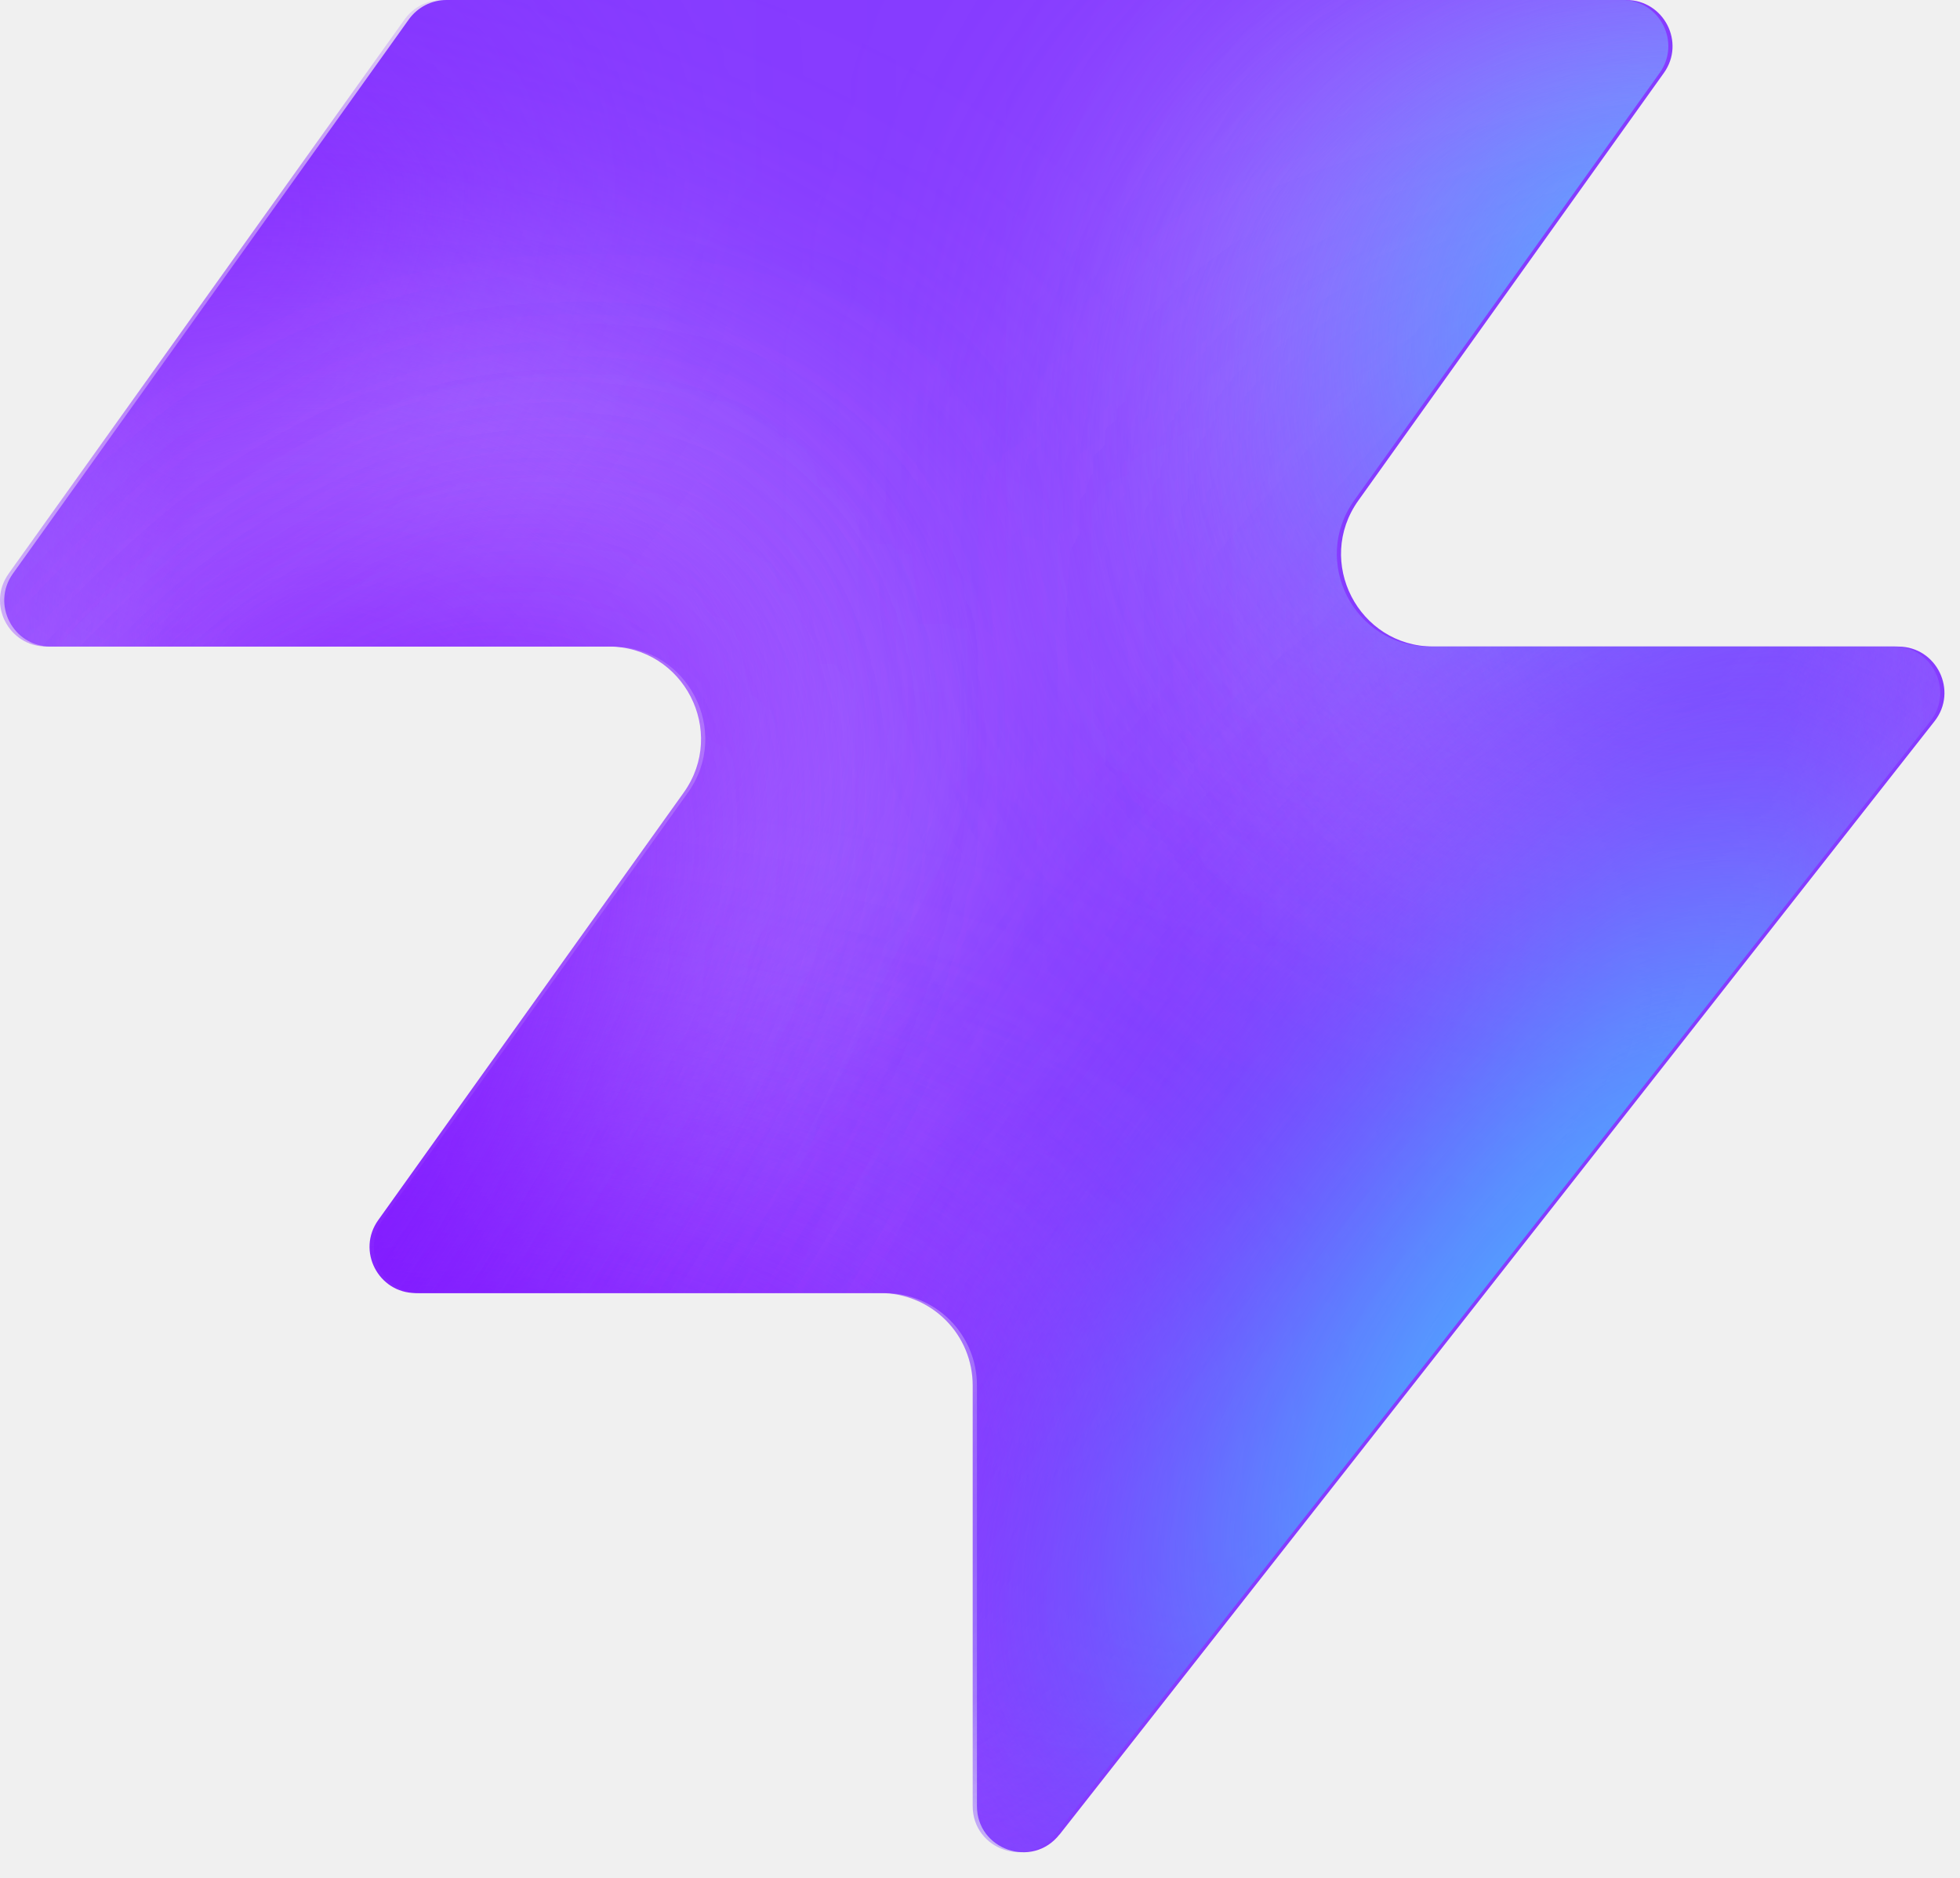
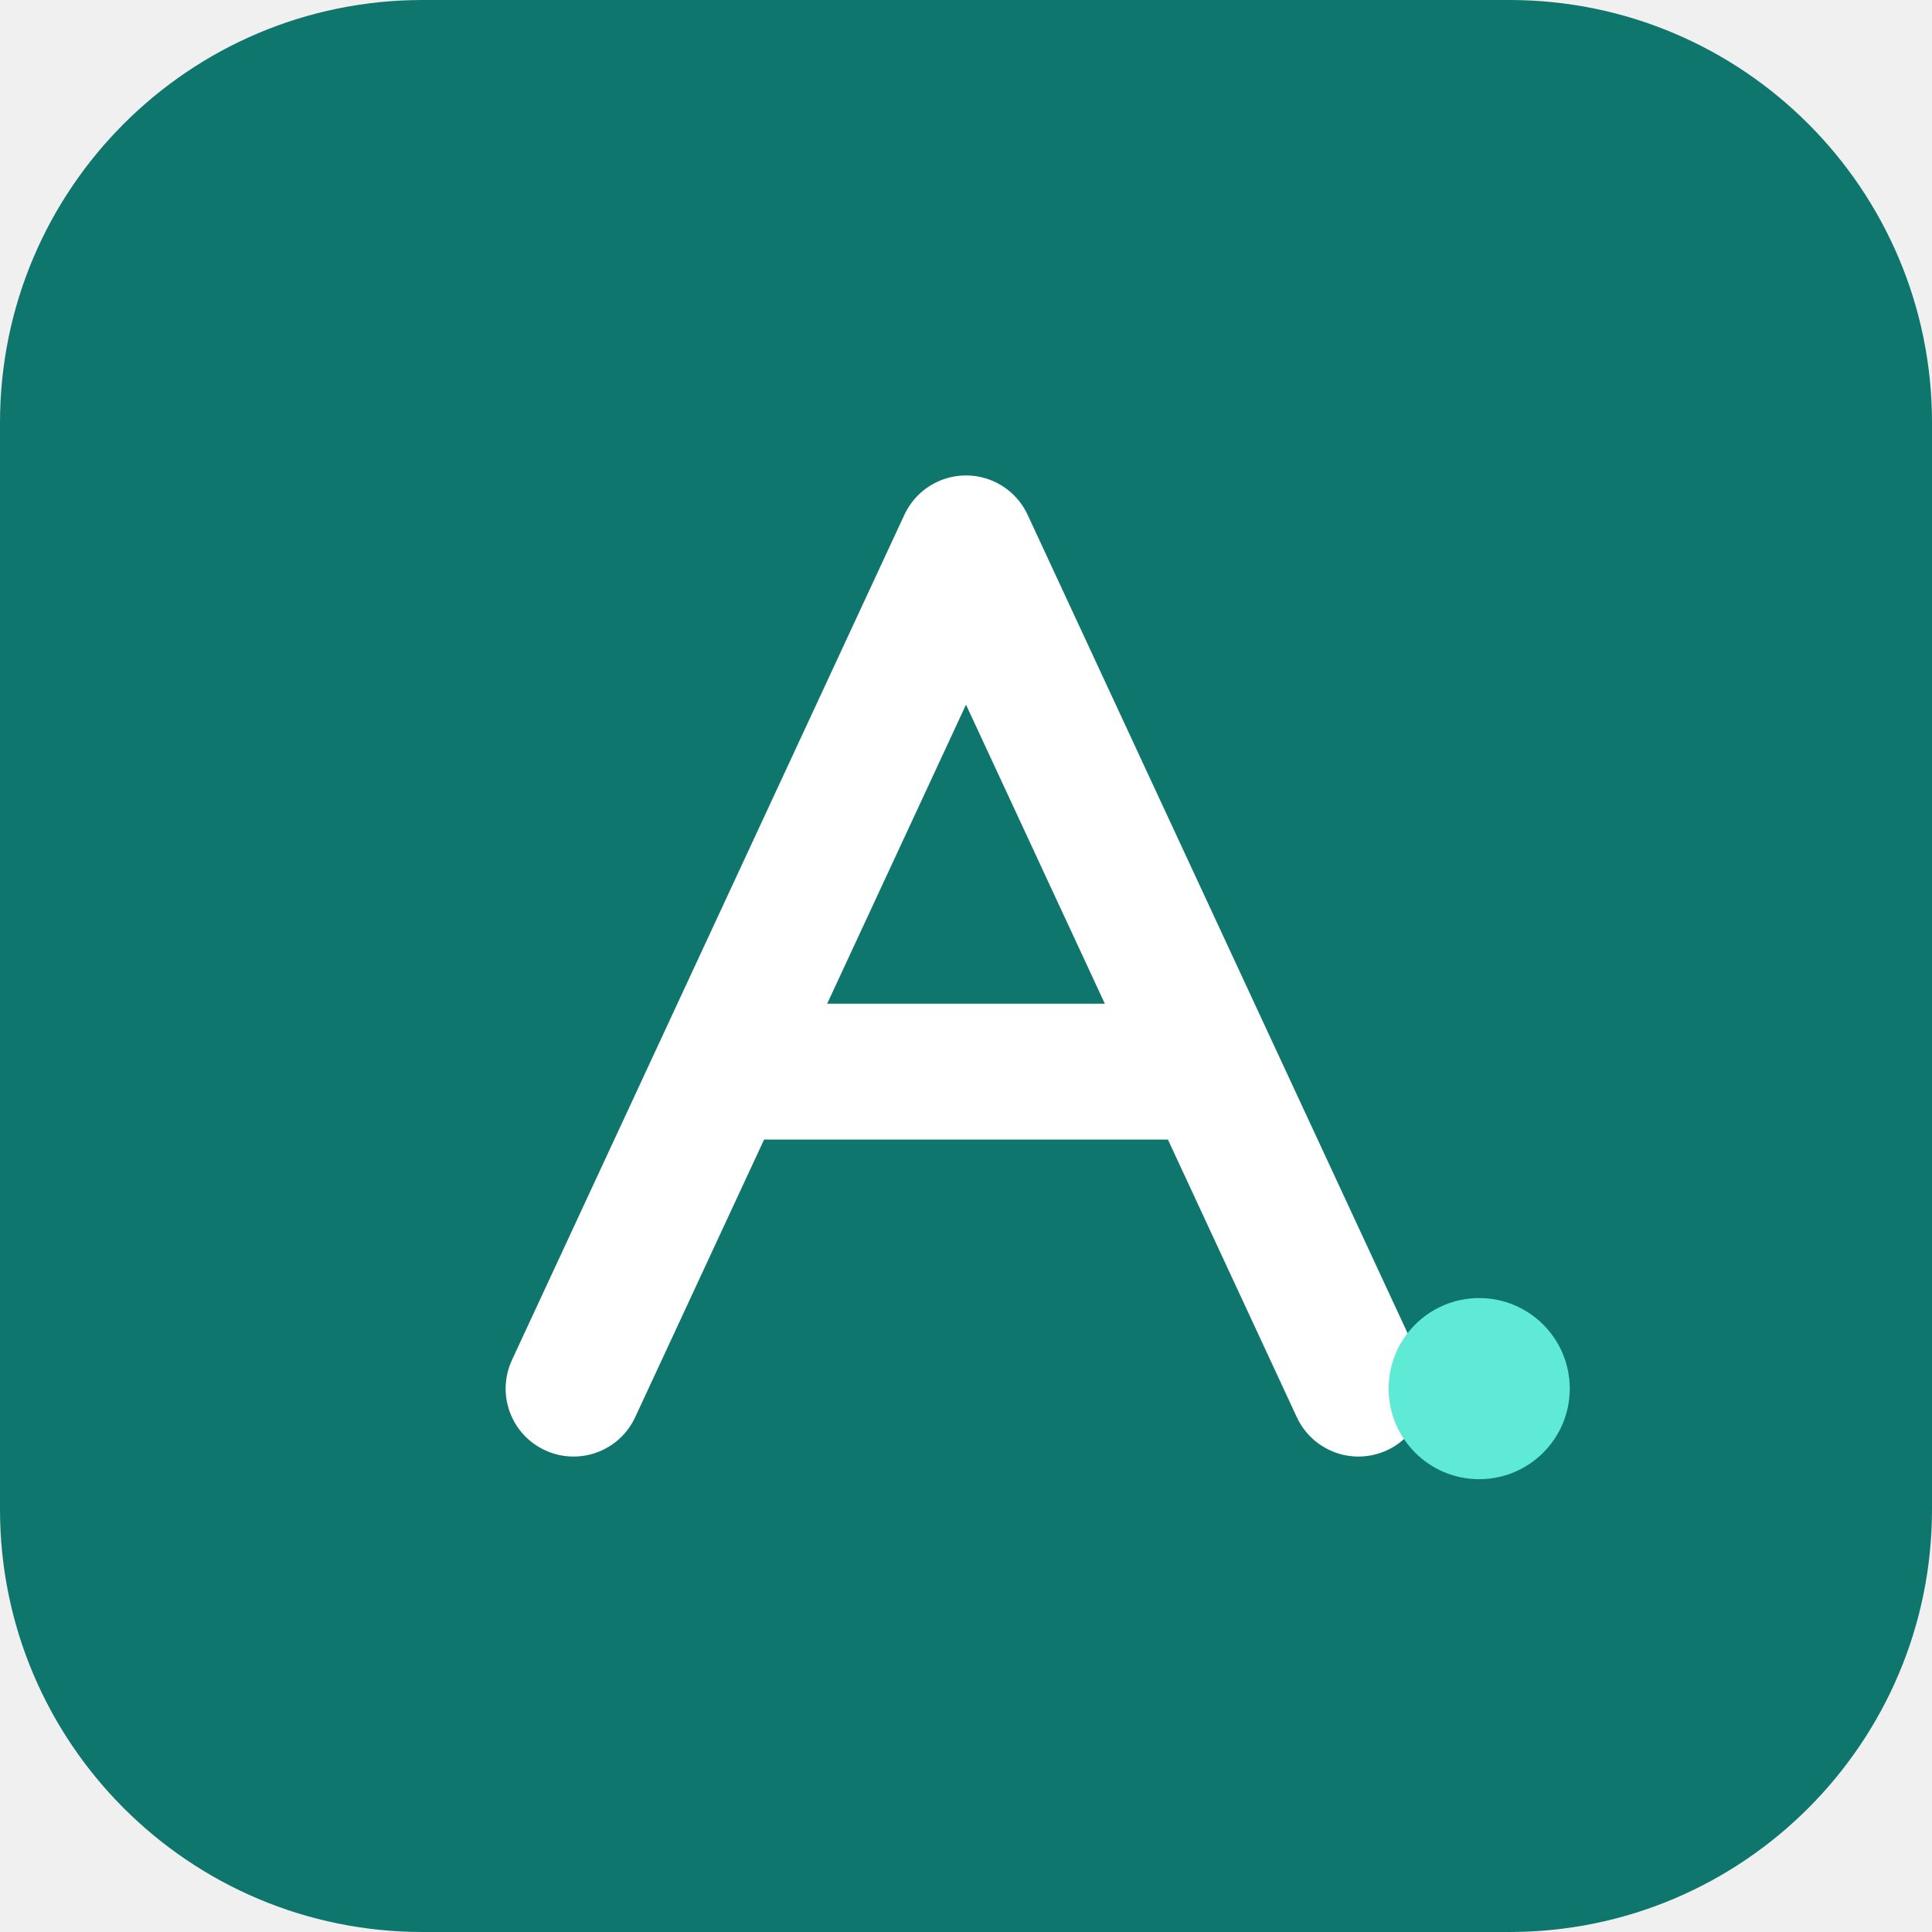
- <svg xmlns="http://www.w3.org/2000/svg" width="48" height="46" fill="none" viewBox="0 0 48 46">
-   <path fill="#863bff" d="M25.946 44.938c-.664.845-2.021.375-2.021-.698V33.937a2.26 2.26 0 0 0-2.262-2.262H10.287c-.92 0-1.456-1.04-.92-1.788l7.48-10.471c1.07-1.497 0-3.578-1.842-3.578H1.237c-.92 0-1.456-1.04-.92-1.788L10.013.474c.214-.297.556-.474.92-.474h28.894c.92 0 1.456 1.04.92 1.788l-7.48 10.471c-1.07 1.498 0 3.579 1.842 3.579h11.377c.943 0 1.473 1.088.89 1.83L25.947 44.94z" style="fill:#863bff;fill:color(display-p3 .525 .23 1);fill-opacity:1" />
-   <mask id="a" width="48" height="46" x="0" y="0" maskUnits="userSpaceOnUse" style="mask-type:alpha">
-     <path fill="#000" d="M25.842 44.938c-.664.844-2.021.375-2.021-.698V33.937a2.26 2.26 0 0 0-2.262-2.262H10.183c-.92 0-1.456-1.04-.92-1.788l7.48-10.471c1.07-1.498 0-3.579-1.842-3.579H1.133c-.92 0-1.456-1.04-.92-1.787L9.91.473c.214-.297.556-.474.92-.474h28.894c.92 0 1.456 1.04.92 1.788l-7.48 10.471c-1.07 1.498 0 3.578 1.842 3.578h11.377c.943 0 1.473 1.088.89 1.832L25.843 44.94z" style="fill:#000;fill-opacity:1" />
-   </mask>
-   <g mask="url(#a)">
-     <g filter="url(#b)">
-       <ellipse cx="5.508" cy="14.704" fill="#ede6ff" rx="5.508" ry="14.704" style="fill:#ede6ff;fill:color(display-p3 .927 .903 1);fill-opacity:1" transform="matrix(.00324 1 1 -.00324 -4.47 31.516)" />
-     </g>
-     <g filter="url(#c)">
-       <ellipse cx="10.399" cy="29.851" fill="#ede6ff" rx="10.399" ry="29.851" style="fill:#ede6ff;fill:color(display-p3 .927 .903 1);fill-opacity:1" transform="matrix(.00324 1 1 -.00324 -39.328 7.883)" />
-     </g>
-     <g filter="url(#d)">
-       <ellipse cx="5.508" cy="30.487" fill="#7e14ff" rx="5.508" ry="30.487" style="fill:#7e14ff;fill:color(display-p3 .492 .077 1);fill-opacity:1" transform="rotate(89.814 -25.913 -14.639)scale(1 -1)" />
-     </g>
-     <g filter="url(#e)">
-       <ellipse cx="5.508" cy="30.599" fill="#7e14ff" rx="5.508" ry="30.599" style="fill:#7e14ff;fill:color(display-p3 .492 .077 1);fill-opacity:1" transform="rotate(89.814 -32.644 -3.334)scale(1 -1)" />
-     </g>
-     <g filter="url(#f)">
-       <ellipse cx="5.508" cy="30.599" fill="#7e14ff" rx="5.508" ry="30.599" style="fill:#7e14ff;fill:color(display-p3 .492 .077 1);fill-opacity:1" transform="matrix(.00324 1 1 -.00324 -34.34 30.47)" />
-     </g>
-     <g filter="url(#g)">
-       <ellipse cx="14.072" cy="22.078" fill="#ede6ff" rx="14.072" ry="22.078" style="fill:#ede6ff;fill:color(display-p3 .927 .903 1);fill-opacity:1" transform="rotate(93.35 24.506 48.493)scale(-1 1)" />
-     </g>
-     <g filter="url(#h)">
-       <ellipse cx="3.47" cy="21.501" fill="#7e14ff" rx="3.47" ry="21.501" style="fill:#7e14ff;fill:color(display-p3 .492 .077 1);fill-opacity:1" transform="rotate(89.009 28.708 47.59)scale(-1 1)" />
-     </g>
-     <g filter="url(#i)">
-       <ellipse cx="3.47" cy="21.501" fill="#7e14ff" rx="3.47" ry="21.501" style="fill:#7e14ff;fill:color(display-p3 .492 .077 1);fill-opacity:1" transform="rotate(89.009 28.708 47.59)scale(-1 1)" />
-     </g>
-     <g filter="url(#j)">
-       <ellipse cx=".387" cy="8.972" fill="#7e14ff" rx="4.407" ry="29.108" style="fill:#7e14ff;fill:color(display-p3 .492 .077 1);fill-opacity:1" transform="rotate(39.51 .387 8.972)" />
-     </g>
-     <g filter="url(#k)">
-       <ellipse cx="47.523" cy="-6.092" fill="#7e14ff" rx="4.407" ry="29.108" style="fill:#7e14ff;fill:color(display-p3 .492 .077 1);fill-opacity:1" transform="rotate(37.892 47.523 -6.092)" />
-     </g>
-     <g filter="url(#l)">
-       <ellipse cx="41.412" cy="6.333" fill="#47bfff" rx="5.971" ry="9.665" style="fill:#47bfff;fill:color(display-p3 .28 .748 1);fill-opacity:1" transform="rotate(37.892 41.412 6.333)" />
-     </g>
-     <g filter="url(#m)">
-       <ellipse cx="-1.879" cy="38.332" fill="#7e14ff" rx="4.407" ry="29.108" style="fill:#7e14ff;fill:color(display-p3 .492 .077 1);fill-opacity:1" transform="rotate(37.892 -1.88 38.332)" />
-     </g>
-     <g filter="url(#n)">
-       <ellipse cx="-1.879" cy="38.332" fill="#7e14ff" rx="4.407" ry="29.108" style="fill:#7e14ff;fill:color(display-p3 .492 .077 1);fill-opacity:1" transform="rotate(37.892 -1.88 38.332)" />
-     </g>
-     <g filter="url(#o)">
-       <ellipse cx="35.651" cy="29.907" fill="#7e14ff" rx="4.407" ry="29.108" style="fill:#7e14ff;fill:color(display-p3 .492 .077 1);fill-opacity:1" transform="rotate(37.892 35.651 29.907)" />
-     </g>
-     <g filter="url(#p)">
-       <ellipse cx="38.418" cy="32.4" fill="#47bfff" rx="5.971" ry="15.297" style="fill:#47bfff;fill:color(display-p3 .28 .748 1);fill-opacity:1" transform="rotate(37.892 38.418 32.4)" />
-     </g>
-   </g>
-   <defs>
-     <filter id="b" width="60.045" height="41.654" x="-19.77" y="16.149" color-interpolation-filters="sRGB" filterUnits="userSpaceOnUse">
-       <feFlood flood-opacity="0" result="BackgroundImageFix" />
-       <feBlend in="SourceGraphic" in2="BackgroundImageFix" result="shape" />
-       <feGaussianBlur result="effect1_foregroundBlur_2002_17158" stdDeviation="7.659" />
-     </filter>
-     <filter id="c" width="90.34" height="51.437" x="-54.613" y="-7.533" color-interpolation-filters="sRGB" filterUnits="userSpaceOnUse">
-       <feFlood flood-opacity="0" result="BackgroundImageFix" />
-       <feBlend in="SourceGraphic" in2="BackgroundImageFix" result="shape" />
-       <feGaussianBlur result="effect1_foregroundBlur_2002_17158" stdDeviation="7.659" />
-     </filter>
-     <filter id="d" width="79.355" height="29.4" x="-49.64" y="2.03" color-interpolation-filters="sRGB" filterUnits="userSpaceOnUse">
-       <feFlood flood-opacity="0" result="BackgroundImageFix" />
-       <feBlend in="SourceGraphic" in2="BackgroundImageFix" result="shape" />
-       <feGaussianBlur result="effect1_foregroundBlur_2002_17158" stdDeviation="4.596" />
-     </filter>
-     <filter id="e" width="79.579" height="29.4" x="-45.045" y="20.029" color-interpolation-filters="sRGB" filterUnits="userSpaceOnUse">
-       <feFlood flood-opacity="0" result="BackgroundImageFix" />
-       <feBlend in="SourceGraphic" in2="BackgroundImageFix" result="shape" />
-       <feGaussianBlur result="effect1_foregroundBlur_2002_17158" stdDeviation="4.596" />
-     </filter>
-     <filter id="f" width="79.579" height="29.4" x="-43.513" y="21.178" color-interpolation-filters="sRGB" filterUnits="userSpaceOnUse">
-       <feFlood flood-opacity="0" result="BackgroundImageFix" />
-       <feBlend in="SourceGraphic" in2="BackgroundImageFix" result="shape" />
-       <feGaussianBlur result="effect1_foregroundBlur_2002_17158" stdDeviation="4.596" />
-     </filter>
-     <filter id="g" width="74.749" height="58.852" x="15.756" y="-17.901" color-interpolation-filters="sRGB" filterUnits="userSpaceOnUse">
-       <feFlood flood-opacity="0" result="BackgroundImageFix" />
-       <feBlend in="SourceGraphic" in2="BackgroundImageFix" result="shape" />
-       <feGaussianBlur result="effect1_foregroundBlur_2002_17158" stdDeviation="7.659" />
-     </filter>
-     <filter id="h" width="61.377" height="25.362" x="23.548" y="2.284" color-interpolation-filters="sRGB" filterUnits="userSpaceOnUse">
-       <feFlood flood-opacity="0" result="BackgroundImageFix" />
-       <feBlend in="SourceGraphic" in2="BackgroundImageFix" result="shape" />
-       <feGaussianBlur result="effect1_foregroundBlur_2002_17158" stdDeviation="4.596" />
-     </filter>
-     <filter id="i" width="61.377" height="25.362" x="23.548" y="2.284" color-interpolation-filters="sRGB" filterUnits="userSpaceOnUse">
-       <feFlood flood-opacity="0" result="BackgroundImageFix" />
-       <feBlend in="SourceGraphic" in2="BackgroundImageFix" result="shape" />
-       <feGaussianBlur result="effect1_foregroundBlur_2002_17158" stdDeviation="4.596" />
-     </filter>
-     <filter id="j" width="56.045" height="63.649" x="-27.636" y="-22.853" color-interpolation-filters="sRGB" filterUnits="userSpaceOnUse">
-       <feFlood flood-opacity="0" result="BackgroundImageFix" />
-       <feBlend in="SourceGraphic" in2="BackgroundImageFix" result="shape" />
-       <feGaussianBlur result="effect1_foregroundBlur_2002_17158" stdDeviation="4.596" />
-     </filter>
-     <filter id="k" width="54.814" height="64.646" x="20.116" y="-38.415" color-interpolation-filters="sRGB" filterUnits="userSpaceOnUse">
-       <feFlood flood-opacity="0" result="BackgroundImageFix" />
-       <feBlend in="SourceGraphic" in2="BackgroundImageFix" result="shape" />
-       <feGaussianBlur result="effect1_foregroundBlur_2002_17158" stdDeviation="4.596" />
-     </filter>
-     <filter id="l" width="33.541" height="35.313" x="24.641" y="-11.323" color-interpolation-filters="sRGB" filterUnits="userSpaceOnUse">
-       <feFlood flood-opacity="0" result="BackgroundImageFix" />
-       <feBlend in="SourceGraphic" in2="BackgroundImageFix" result="shape" />
-       <feGaussianBlur result="effect1_foregroundBlur_2002_17158" stdDeviation="4.596" />
-     </filter>
-     <filter id="m" width="54.814" height="64.646" x="-29.286" y="6.009" color-interpolation-filters="sRGB" filterUnits="userSpaceOnUse">
-       <feFlood flood-opacity="0" result="BackgroundImageFix" />
-       <feBlend in="SourceGraphic" in2="BackgroundImageFix" result="shape" />
-       <feGaussianBlur result="effect1_foregroundBlur_2002_17158" stdDeviation="4.596" />
-     </filter>
-     <filter id="n" width="54.814" height="64.646" x="-29.286" y="6.009" color-interpolation-filters="sRGB" filterUnits="userSpaceOnUse">
-       <feFlood flood-opacity="0" result="BackgroundImageFix" />
-       <feBlend in="SourceGraphic" in2="BackgroundImageFix" result="shape" />
-       <feGaussianBlur result="effect1_foregroundBlur_2002_17158" stdDeviation="4.596" />
-     </filter>
-     <filter id="o" width="54.814" height="64.646" x="8.244" y="-2.416" color-interpolation-filters="sRGB" filterUnits="userSpaceOnUse">
-       <feFlood flood-opacity="0" result="BackgroundImageFix" />
-       <feBlend in="SourceGraphic" in2="BackgroundImageFix" result="shape" />
-       <feGaussianBlur result="effect1_foregroundBlur_2002_17158" stdDeviation="4.596" />
-     </filter>
-     <filter id="p" width="39.409" height="43.623" x="18.713" y="10.588" color-interpolation-filters="sRGB" filterUnits="userSpaceOnUse">
-       <feFlood flood-opacity="0" result="BackgroundImageFix" />
-       <feBlend in="SourceGraphic" in2="BackgroundImageFix" result="shape" />
-       <feGaussianBlur result="effect1_foregroundBlur_2002_17158" stdDeviation="4.596" />
-     </filter>
-   </defs>
+ <svg xmlns="http://www.w3.org/2000/svg" viewBox="0 0 64 64" role="img" aria-label="Bytes by Aly">
+   <rect width="64" height="64" rx="14" fill="#0f766e" />
+   <path d="M19 46 32 18l13 28M24.5 35.5h15" fill="none" stroke="#ffffff" stroke-width="4.5" stroke-linecap="round" stroke-linejoin="round" />
+   <circle cx="49" cy="46" r="3" fill="#5eead4" />
</svg>
